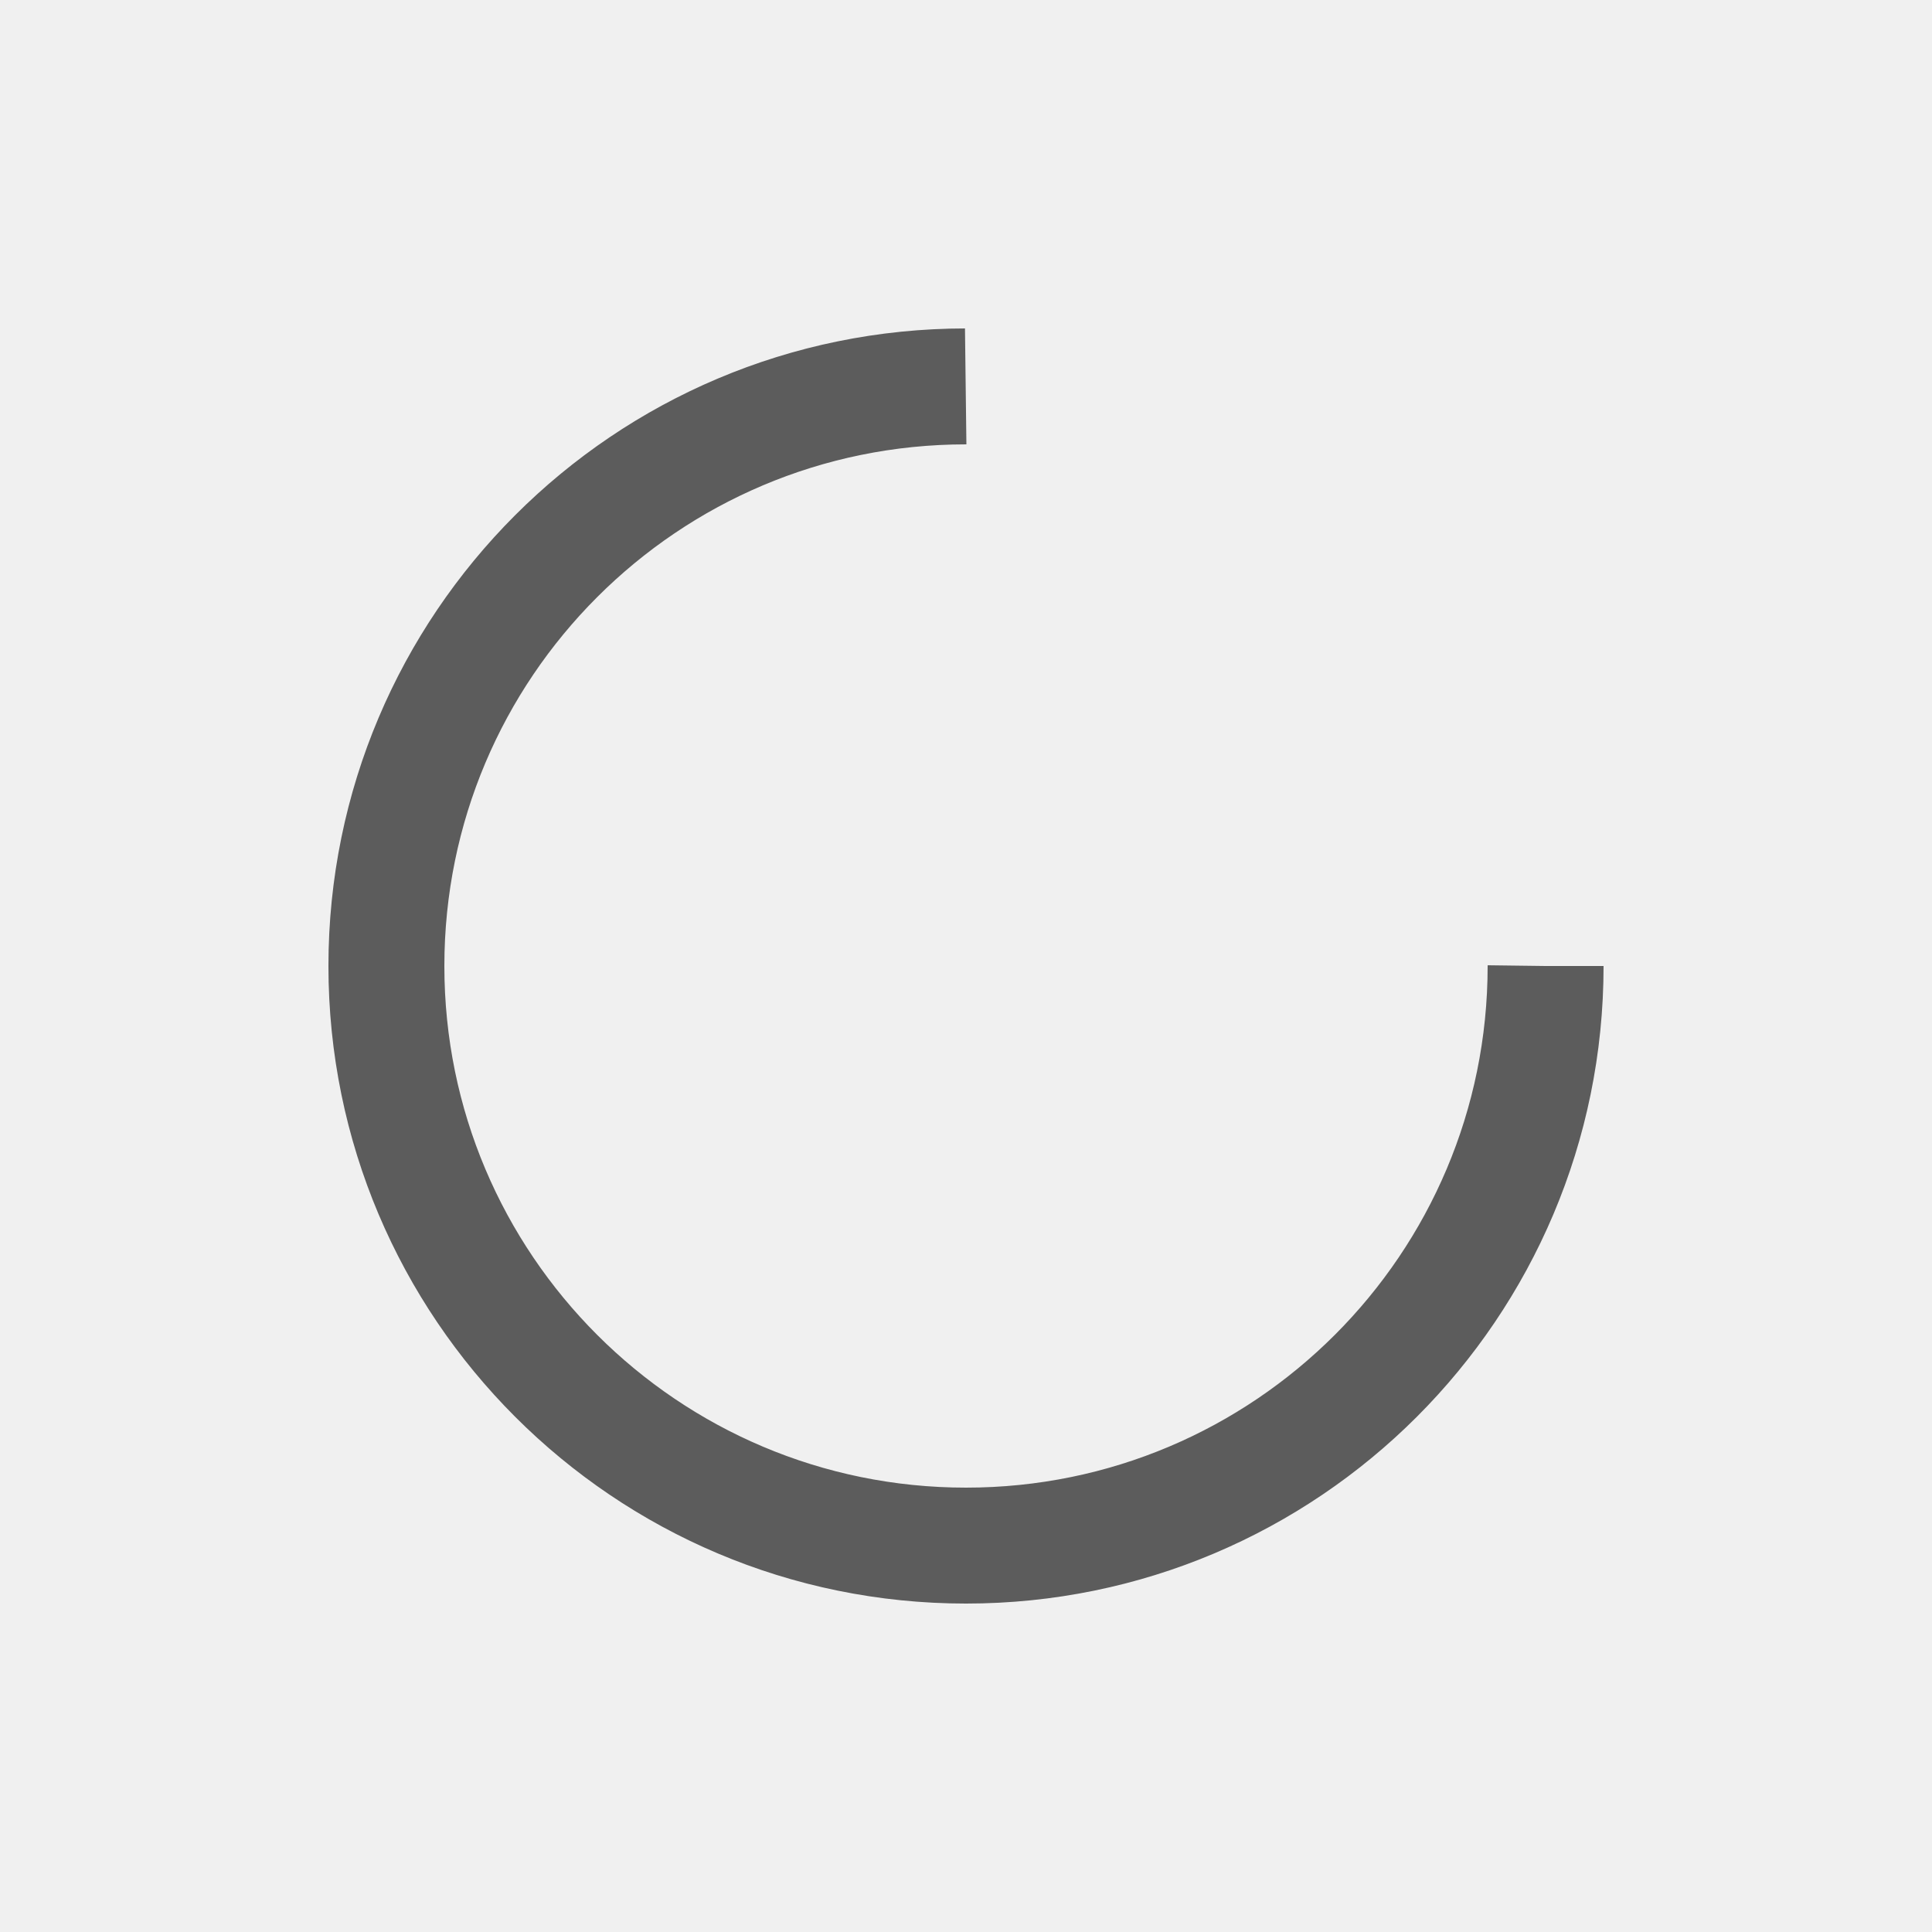
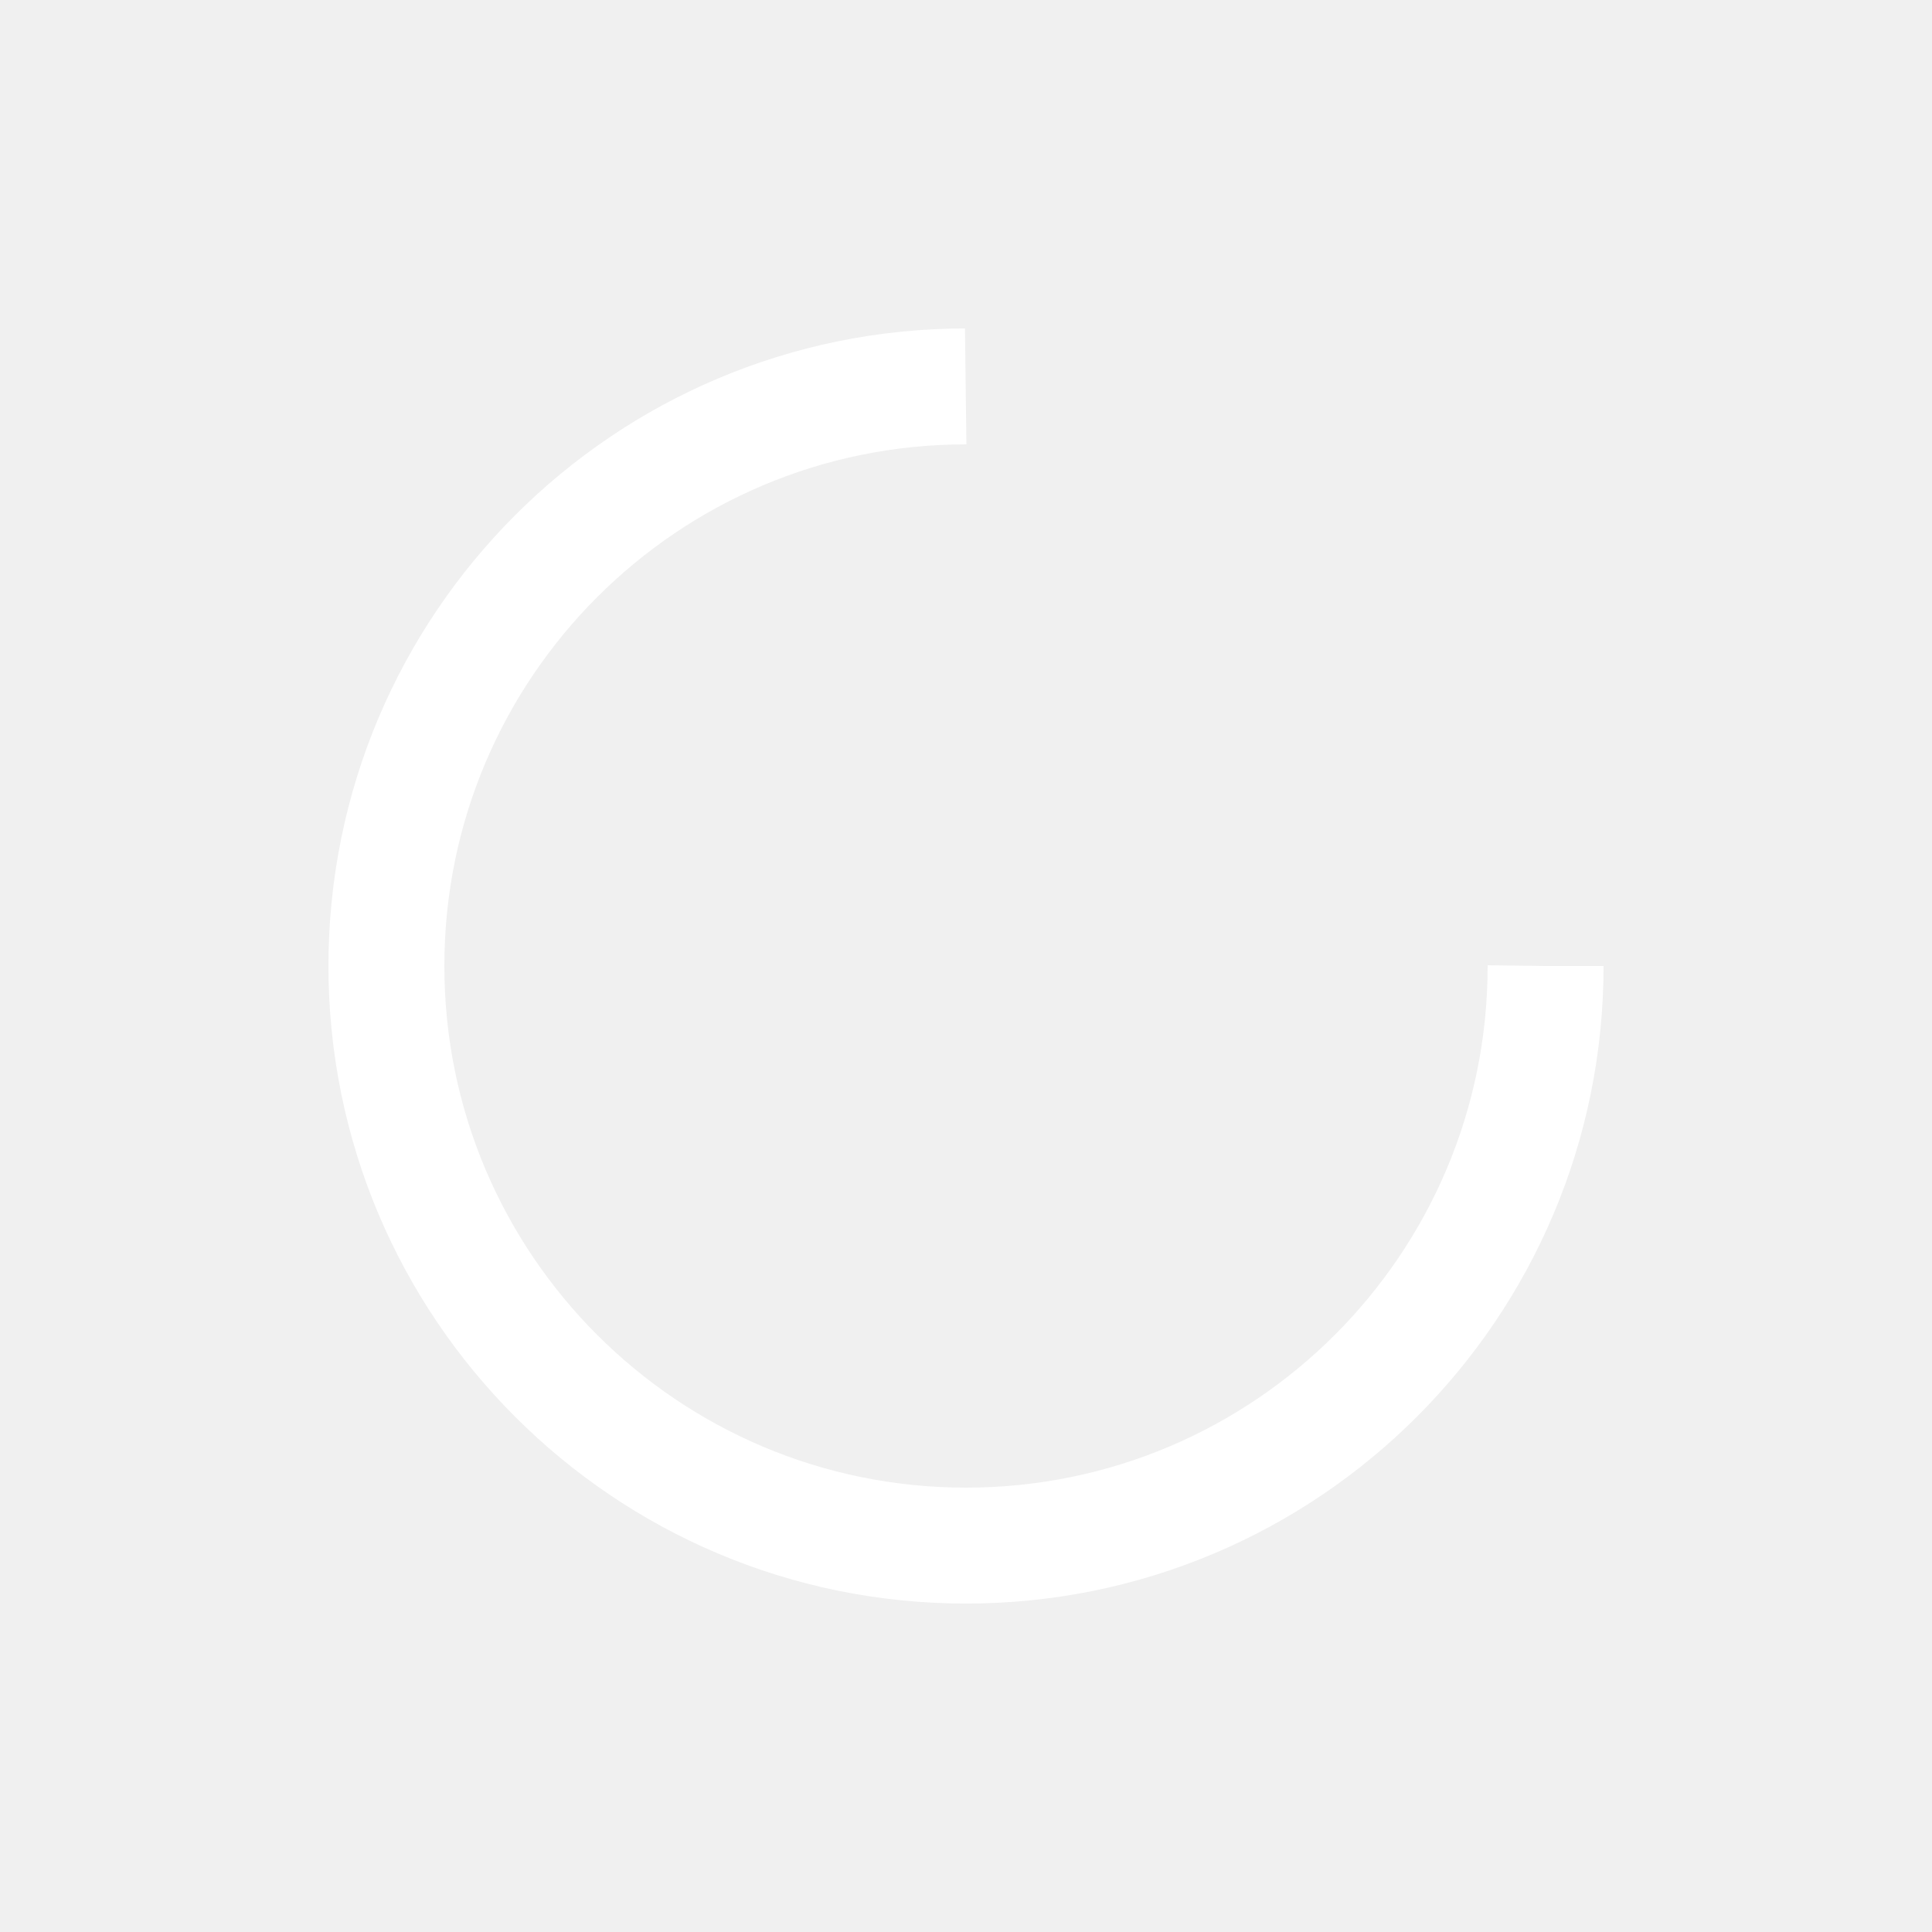
<svg xmlns="http://www.w3.org/2000/svg" xmlnsXlink="http://www.w3.org/1999/xlink" width="100" height="100" viewBox="0 0 100 100" preserveAspectRatio="xMidYMid">
-   <circle cx="50" cy="50" fill="none" stroke="#5c5c5c" stroke-width="6" r="30" stroke-dasharray="141.372 49.124">
+   <circle cx="50" cy="50" fill="none" stroke="white" stroke-width="6" r="30" stroke-dasharray="141.372 49.124">
    <animateTransform attributeName="transform" type="rotate" repeatCount="indefinite" dur="0.893s" values="0 50 50;360 50 50" keyTimes="0;1" />
  </circle>
</svg>
